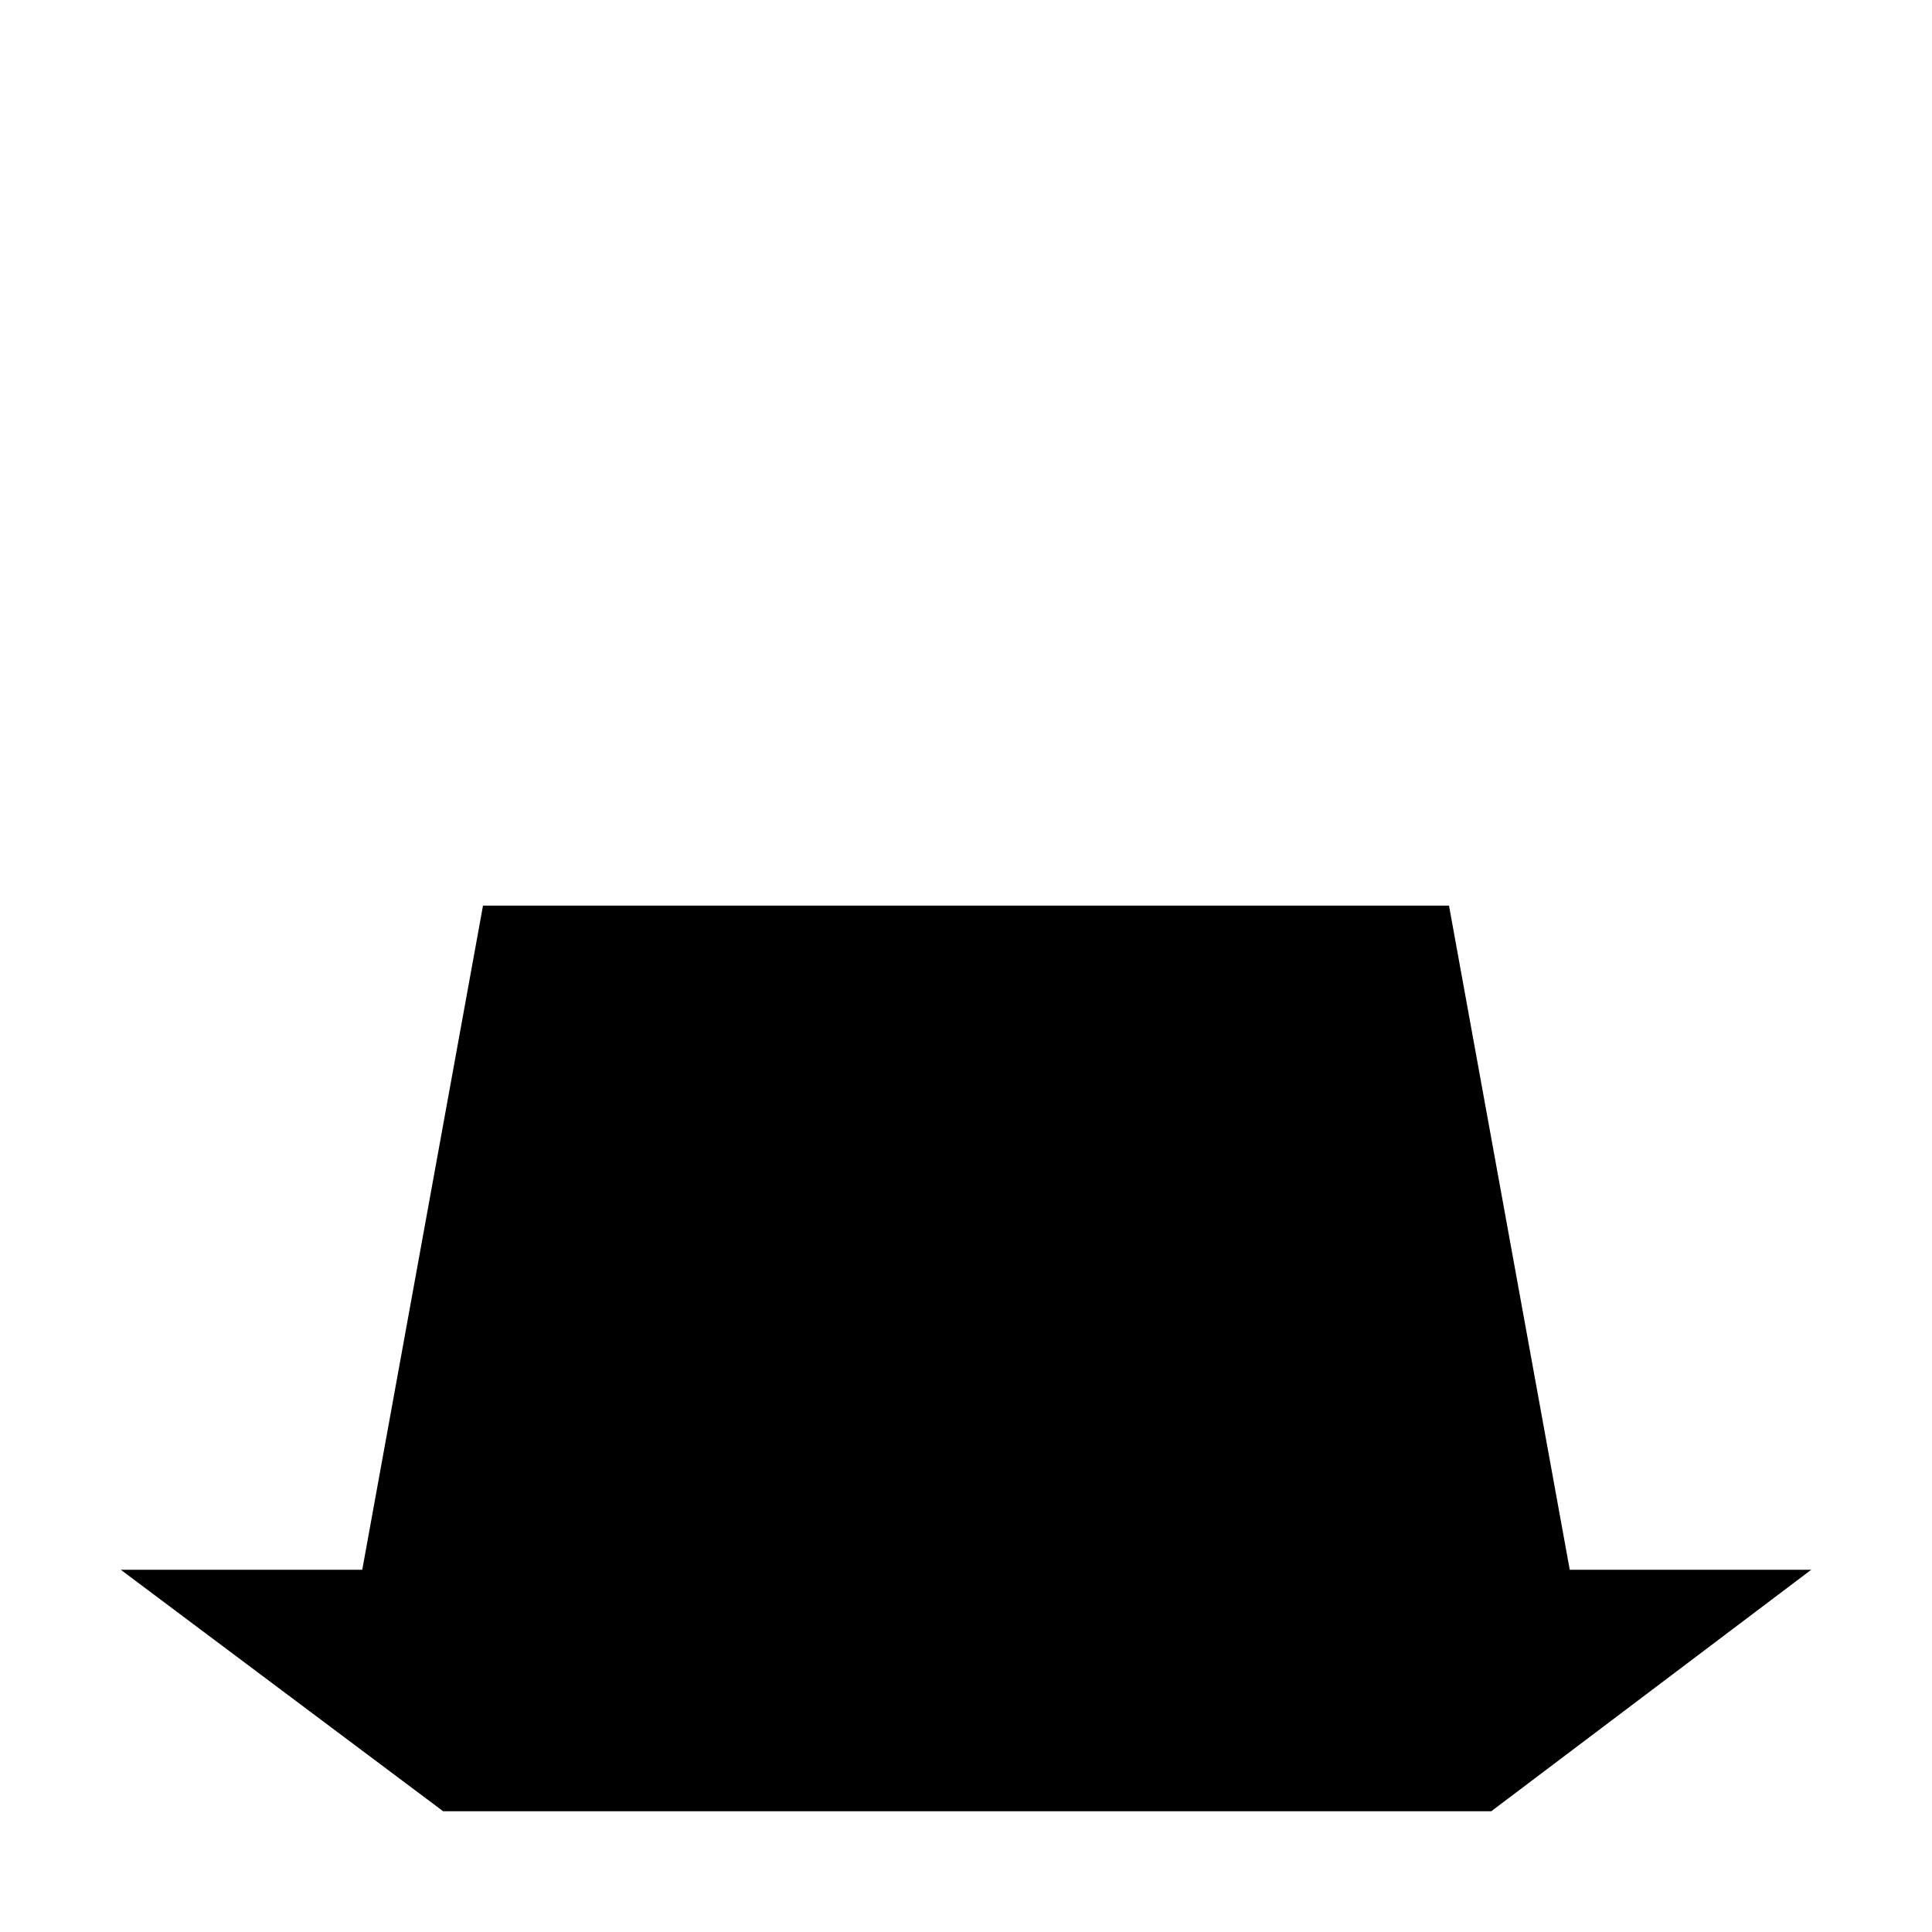
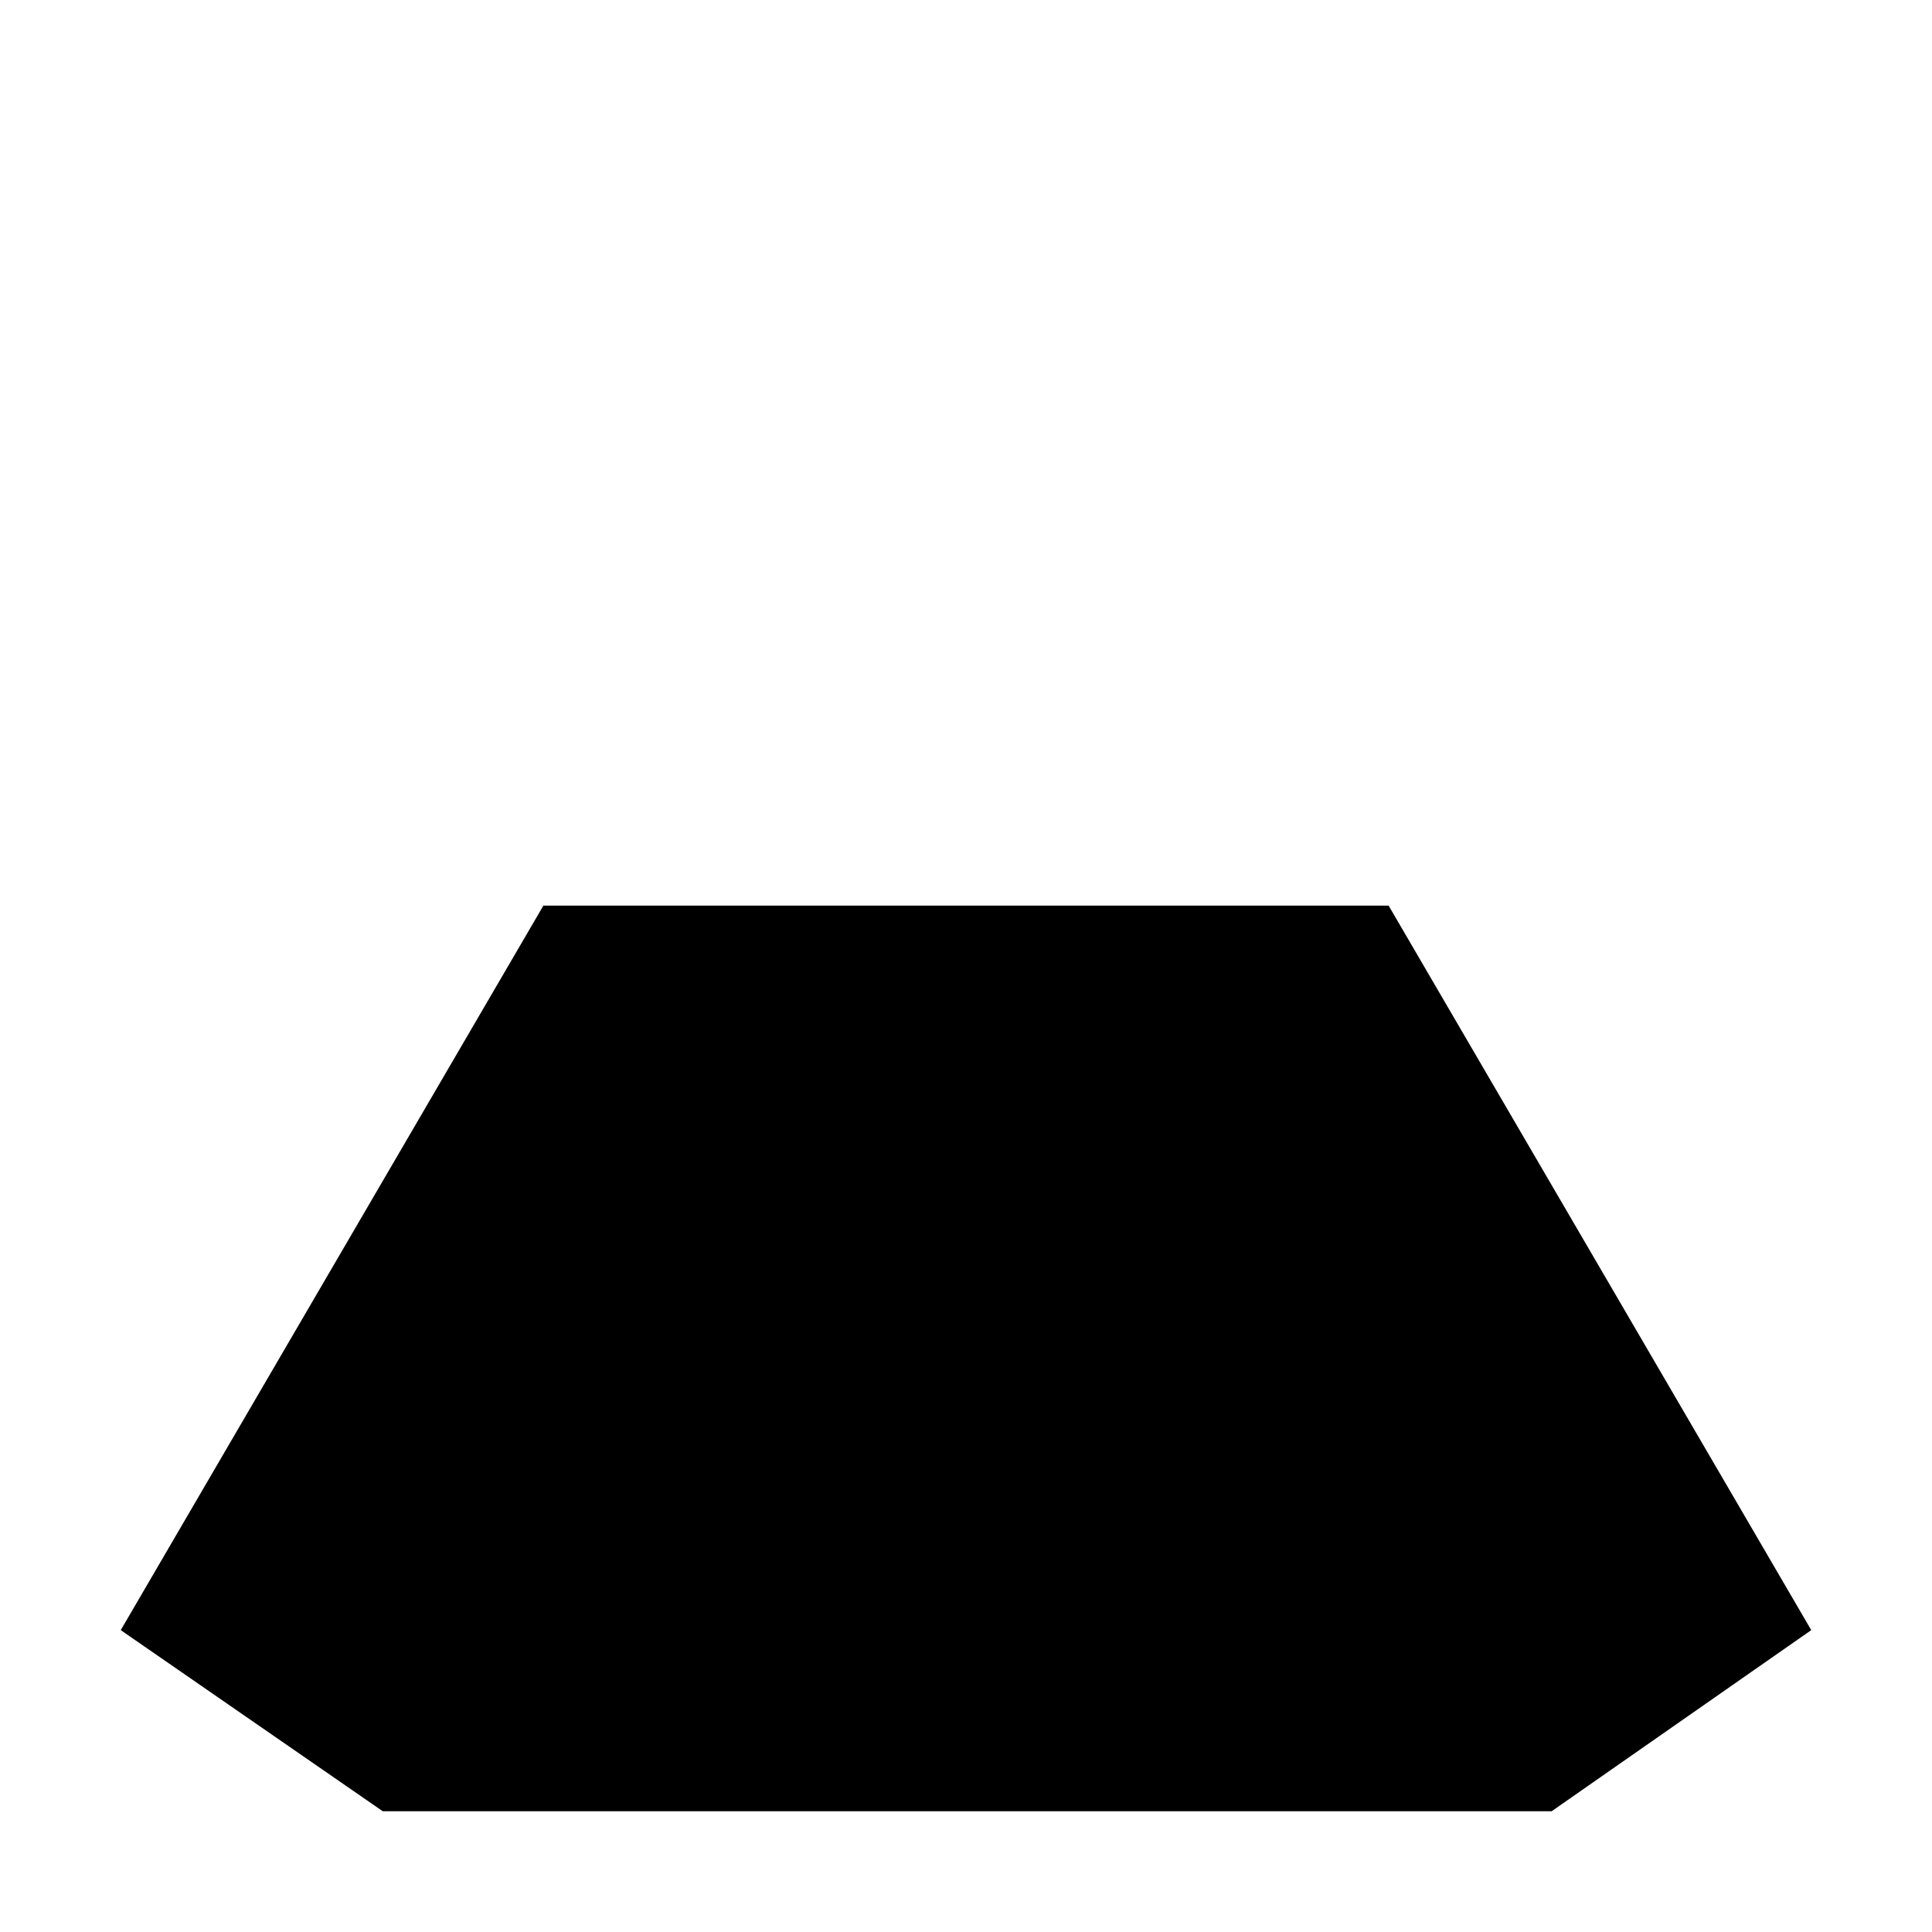
<svg xmlns="http://www.w3.org/2000/svg" width="100%" height="100%" viewBox="0 0 32 32" version="1.1" xml:space="preserve" style="fill-rule:evenodd;clip-rule:evenodd;stroke-linejoin:round;stroke-miterlimit:2;">
-   <path d="M8,15L24,15L26,26L30,26L24.7,30L7.34,30L2,26L6,26L8,15Z" />
+   <path d="M9,15L23,15L30,27L25.7,30L6.34,30L2,27L9,15Z" />
</svg>
